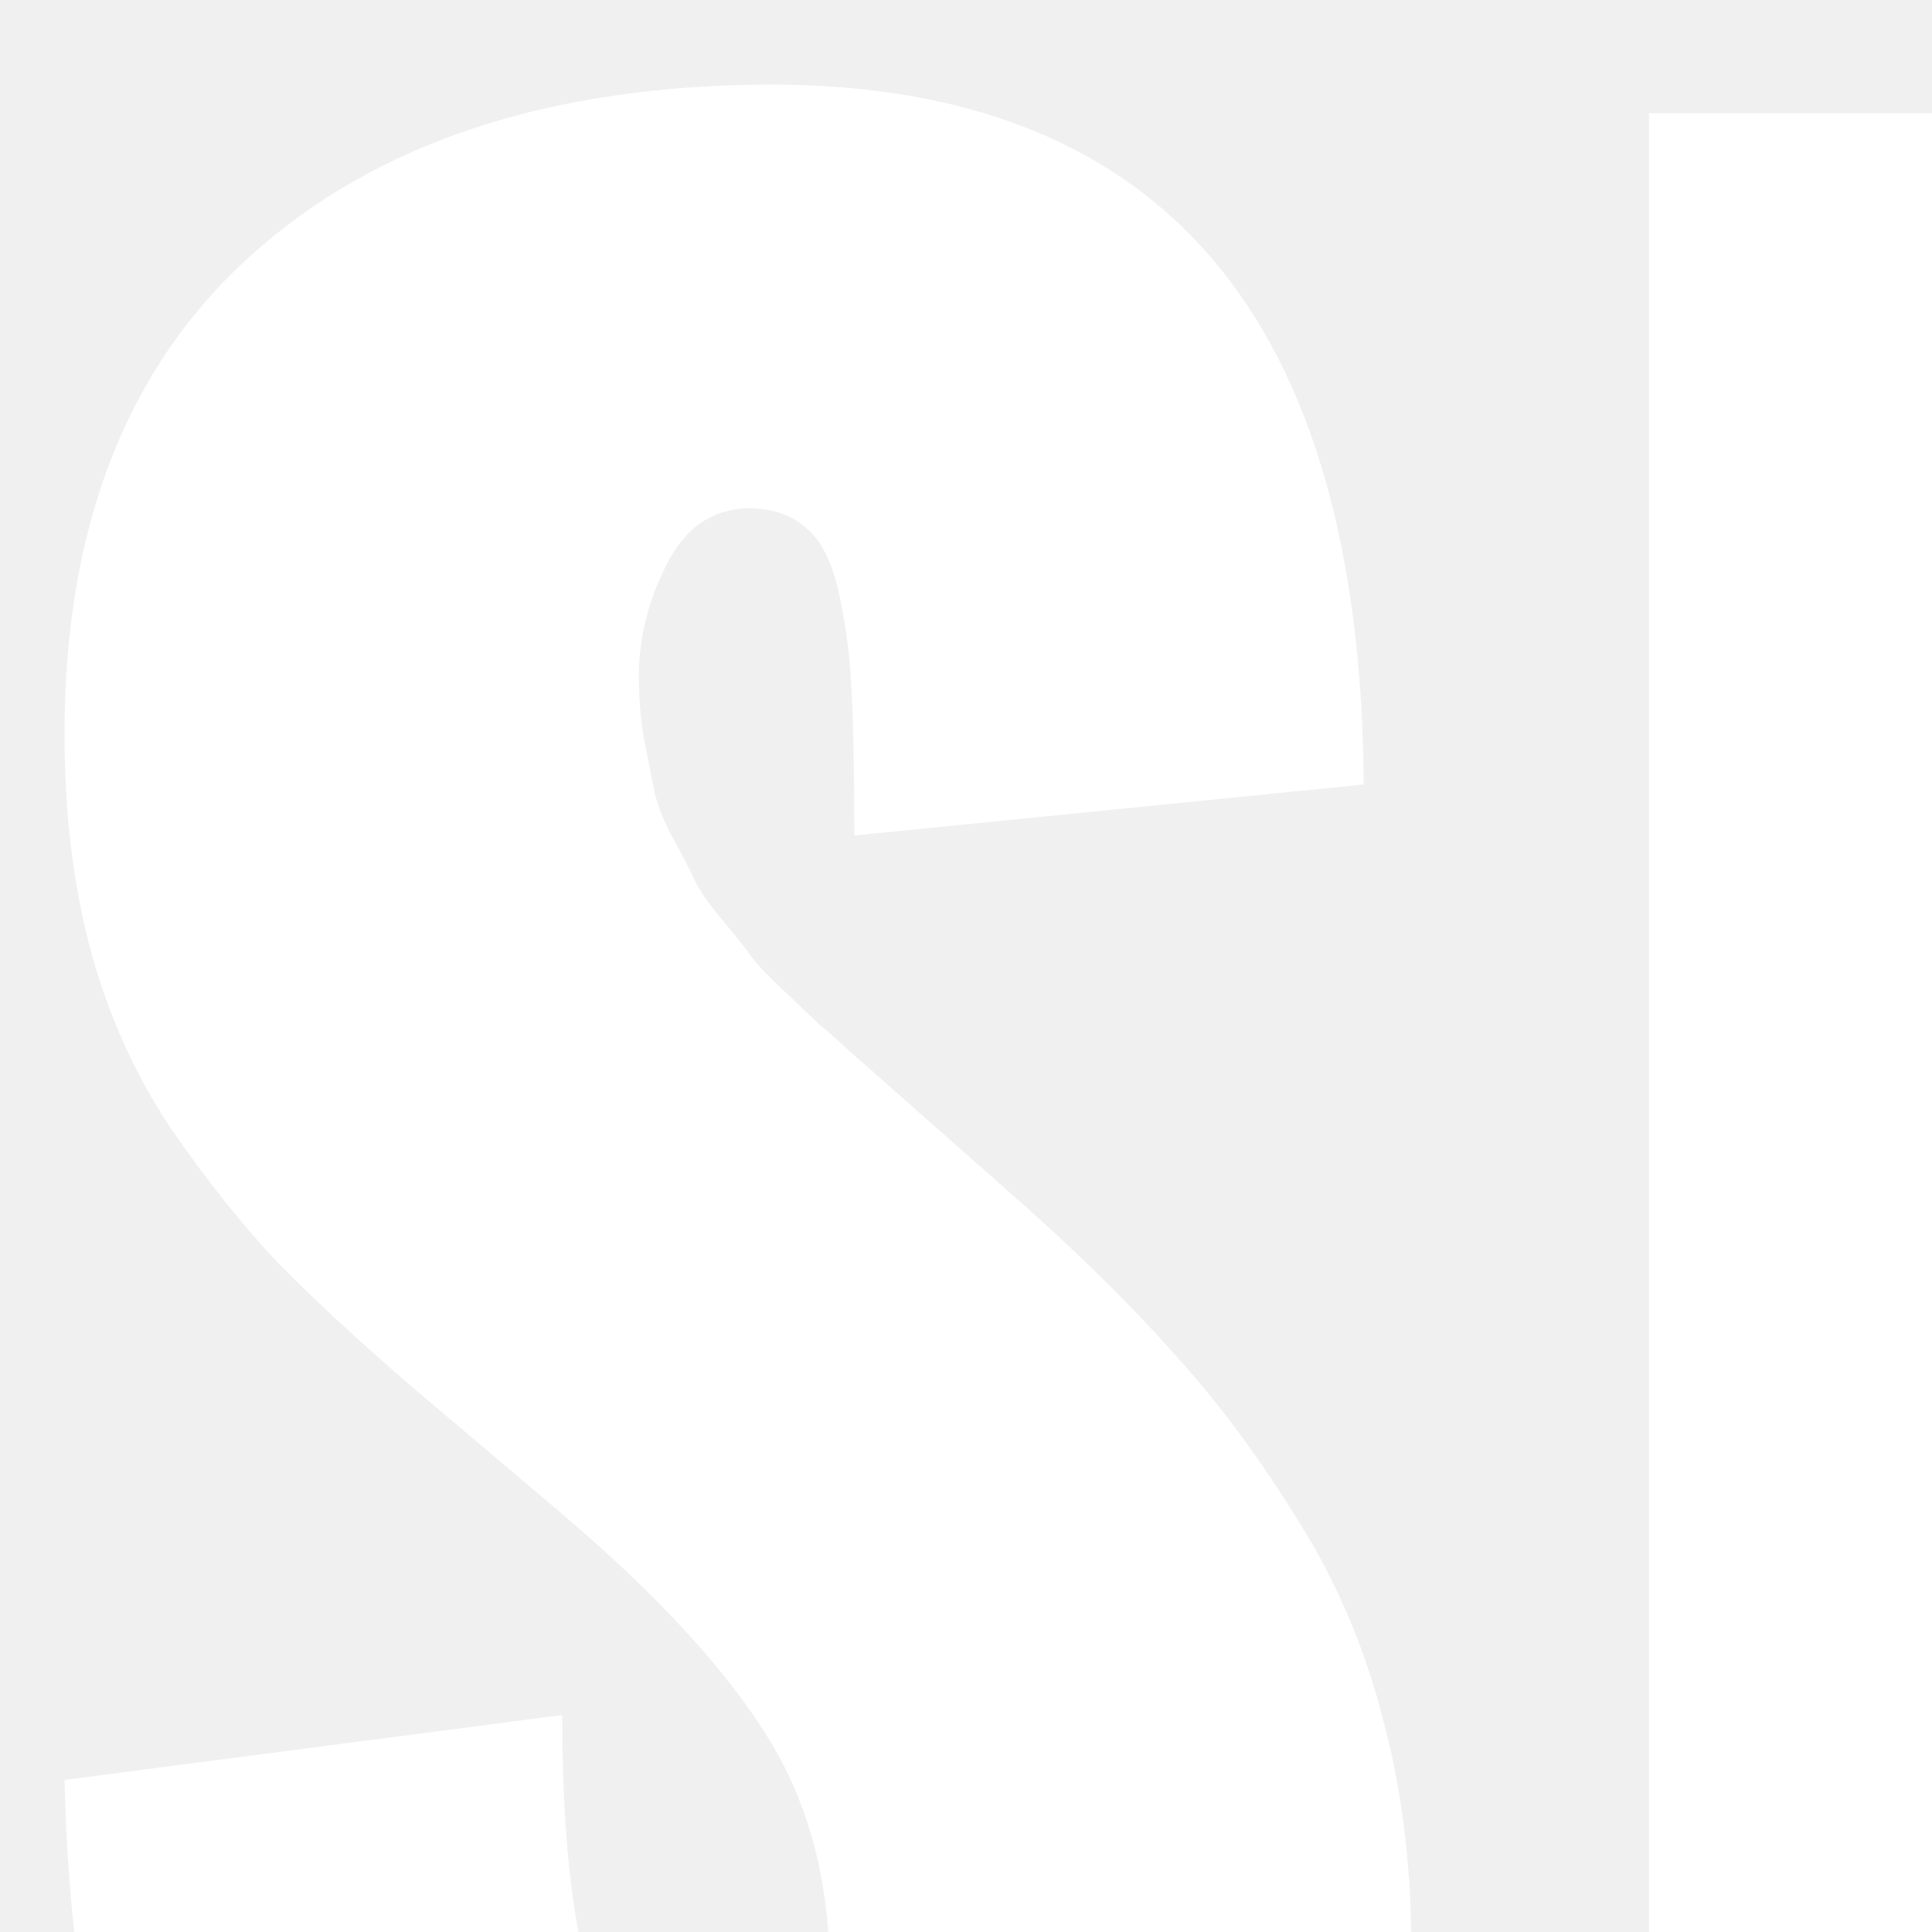
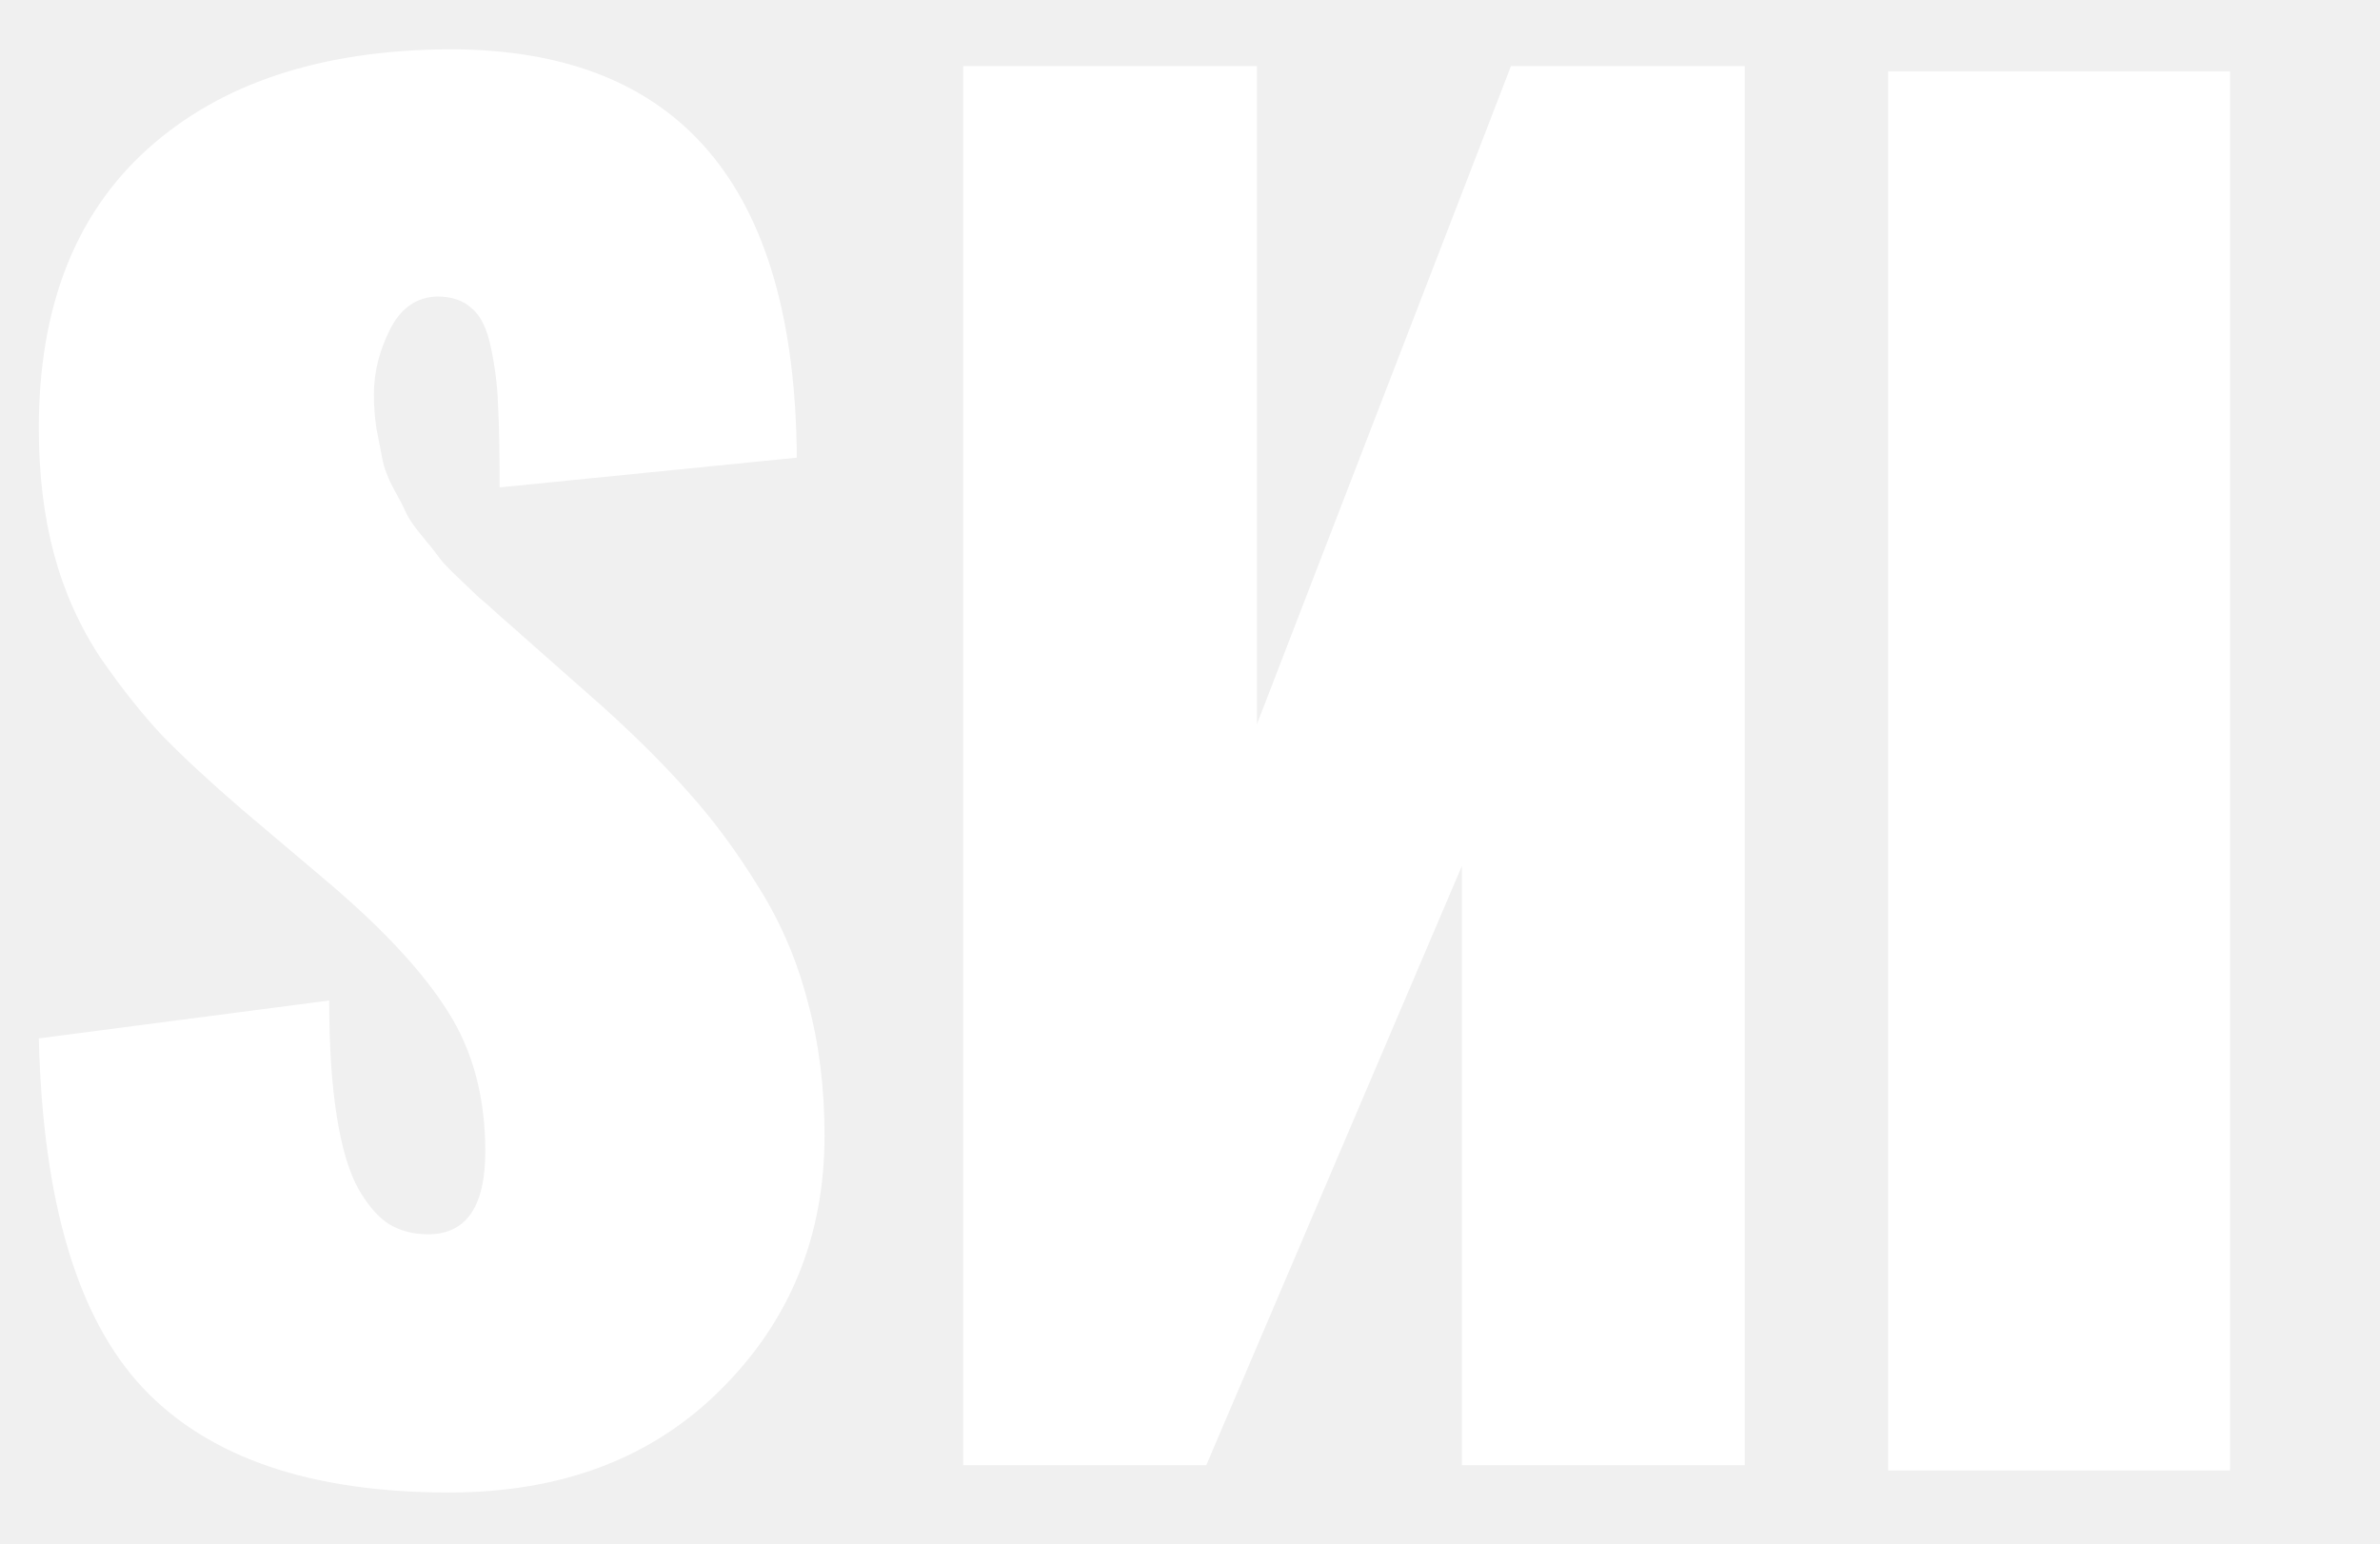
- <svg xmlns="http://www.w3.org/2000/svg" version="1.2" viewBox="0 0 512 512" width="512" height="512">
+ <svg xmlns="http://www.w3.org/2000/svg" version="1.2" viewBox="0 0 1080 701" width="512" height="332">
  <style>
		.s0 { fill: #ffffff } 
	</style>
  <g id="Folder 1">
    <path id="S  I" class="s0" d="m203.4 678q-94.3 0-139.1-47.6-44.5-47.5-47.2-158.7l131.9-17.2q0 31.4 3.5 52.9 3.4 21.4 9.9 32.9 6.5 11.2 13.8 15.8 7.7 4.6 17.7 4.6 26 0 26-37.6 0-36.8-16.8-63.3-16.5-26.4-53.3-57.9l-40.3-34.1q-21.8-18.8-36-33.3-13.8-14.6-28.4-35.7-14.2-21.5-21.1-47.1-6.9-25.7-6.9-57.2 0-82.4 49.5-126.9 49.8-44.8 137.2-45.2 156.4 0 157.6 185.5l-135 13.5q0-25-0.7-37.2-0.4-12.7-3.1-25.7-2.7-13.4-8.8-18.4-5.8-5.4-15.7-5.4-14.2 0.4-21.5 15-7.3 14.5-7.3 29.5 0 8 1.2 15.7 1.5 7.7 2.7 13.8 1.1 5.8 4.9 13 3.9 6.9 5.8 11.2 1.9 4.2 7.7 11.1 5.7 6.9 7.6 9.6 1.9 2.7 9.2 9.6 7.3 6.9 8.8 8.4 1.6 1.1 10 8.8 8.4 7.3 9.2 8.1l36.8 32.5q23.4 21.1 39.5 39.5 16.5 18.4 31.4 42.6 15 23.8 22.3 52.1 7.6 28 7.6 60.6 0 68.6-47.1 115.4-46.8 46.8-123.5 46.8zm809-10h-155.3v-635.6h155.3z" />
    <path id="N" class="s0" d="m570.4 30h-133.4v635.6h110.4l116.1-272.2v272.2h128.5v-635.6h-106.2l-115.4 299z" />
  </g>
  <g id="Folder 1 copy">
	</g>
</svg>
